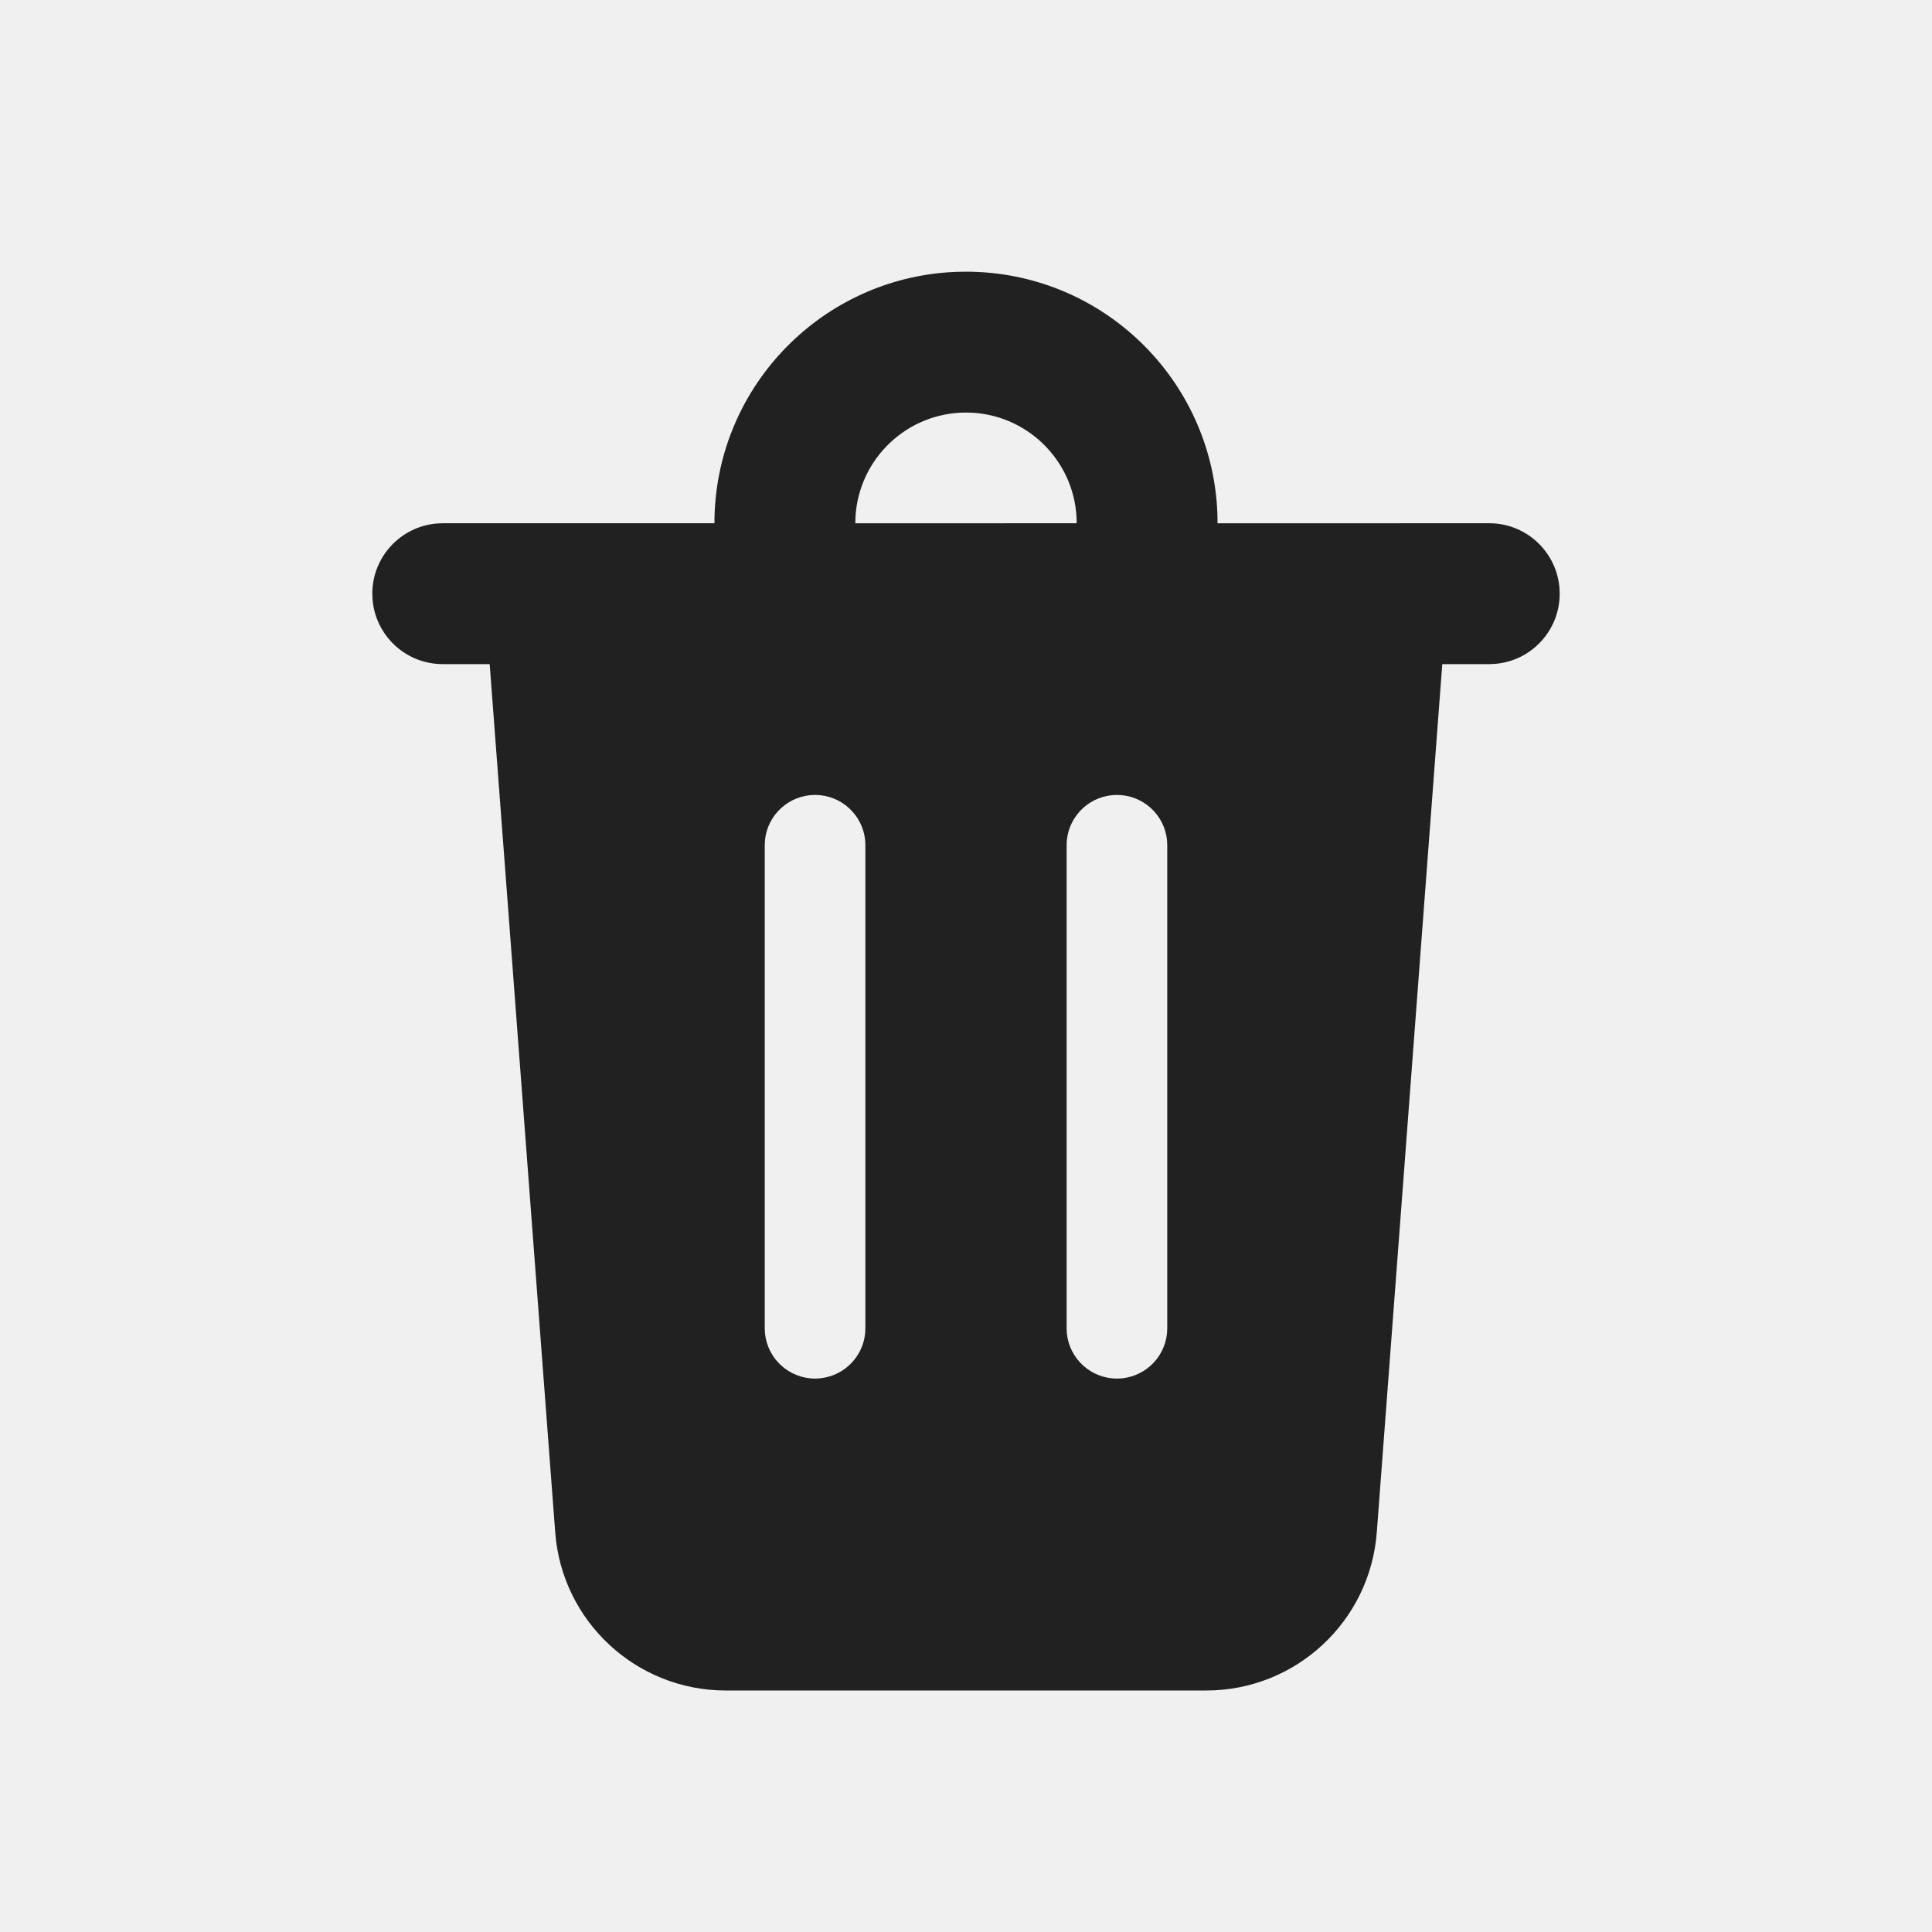
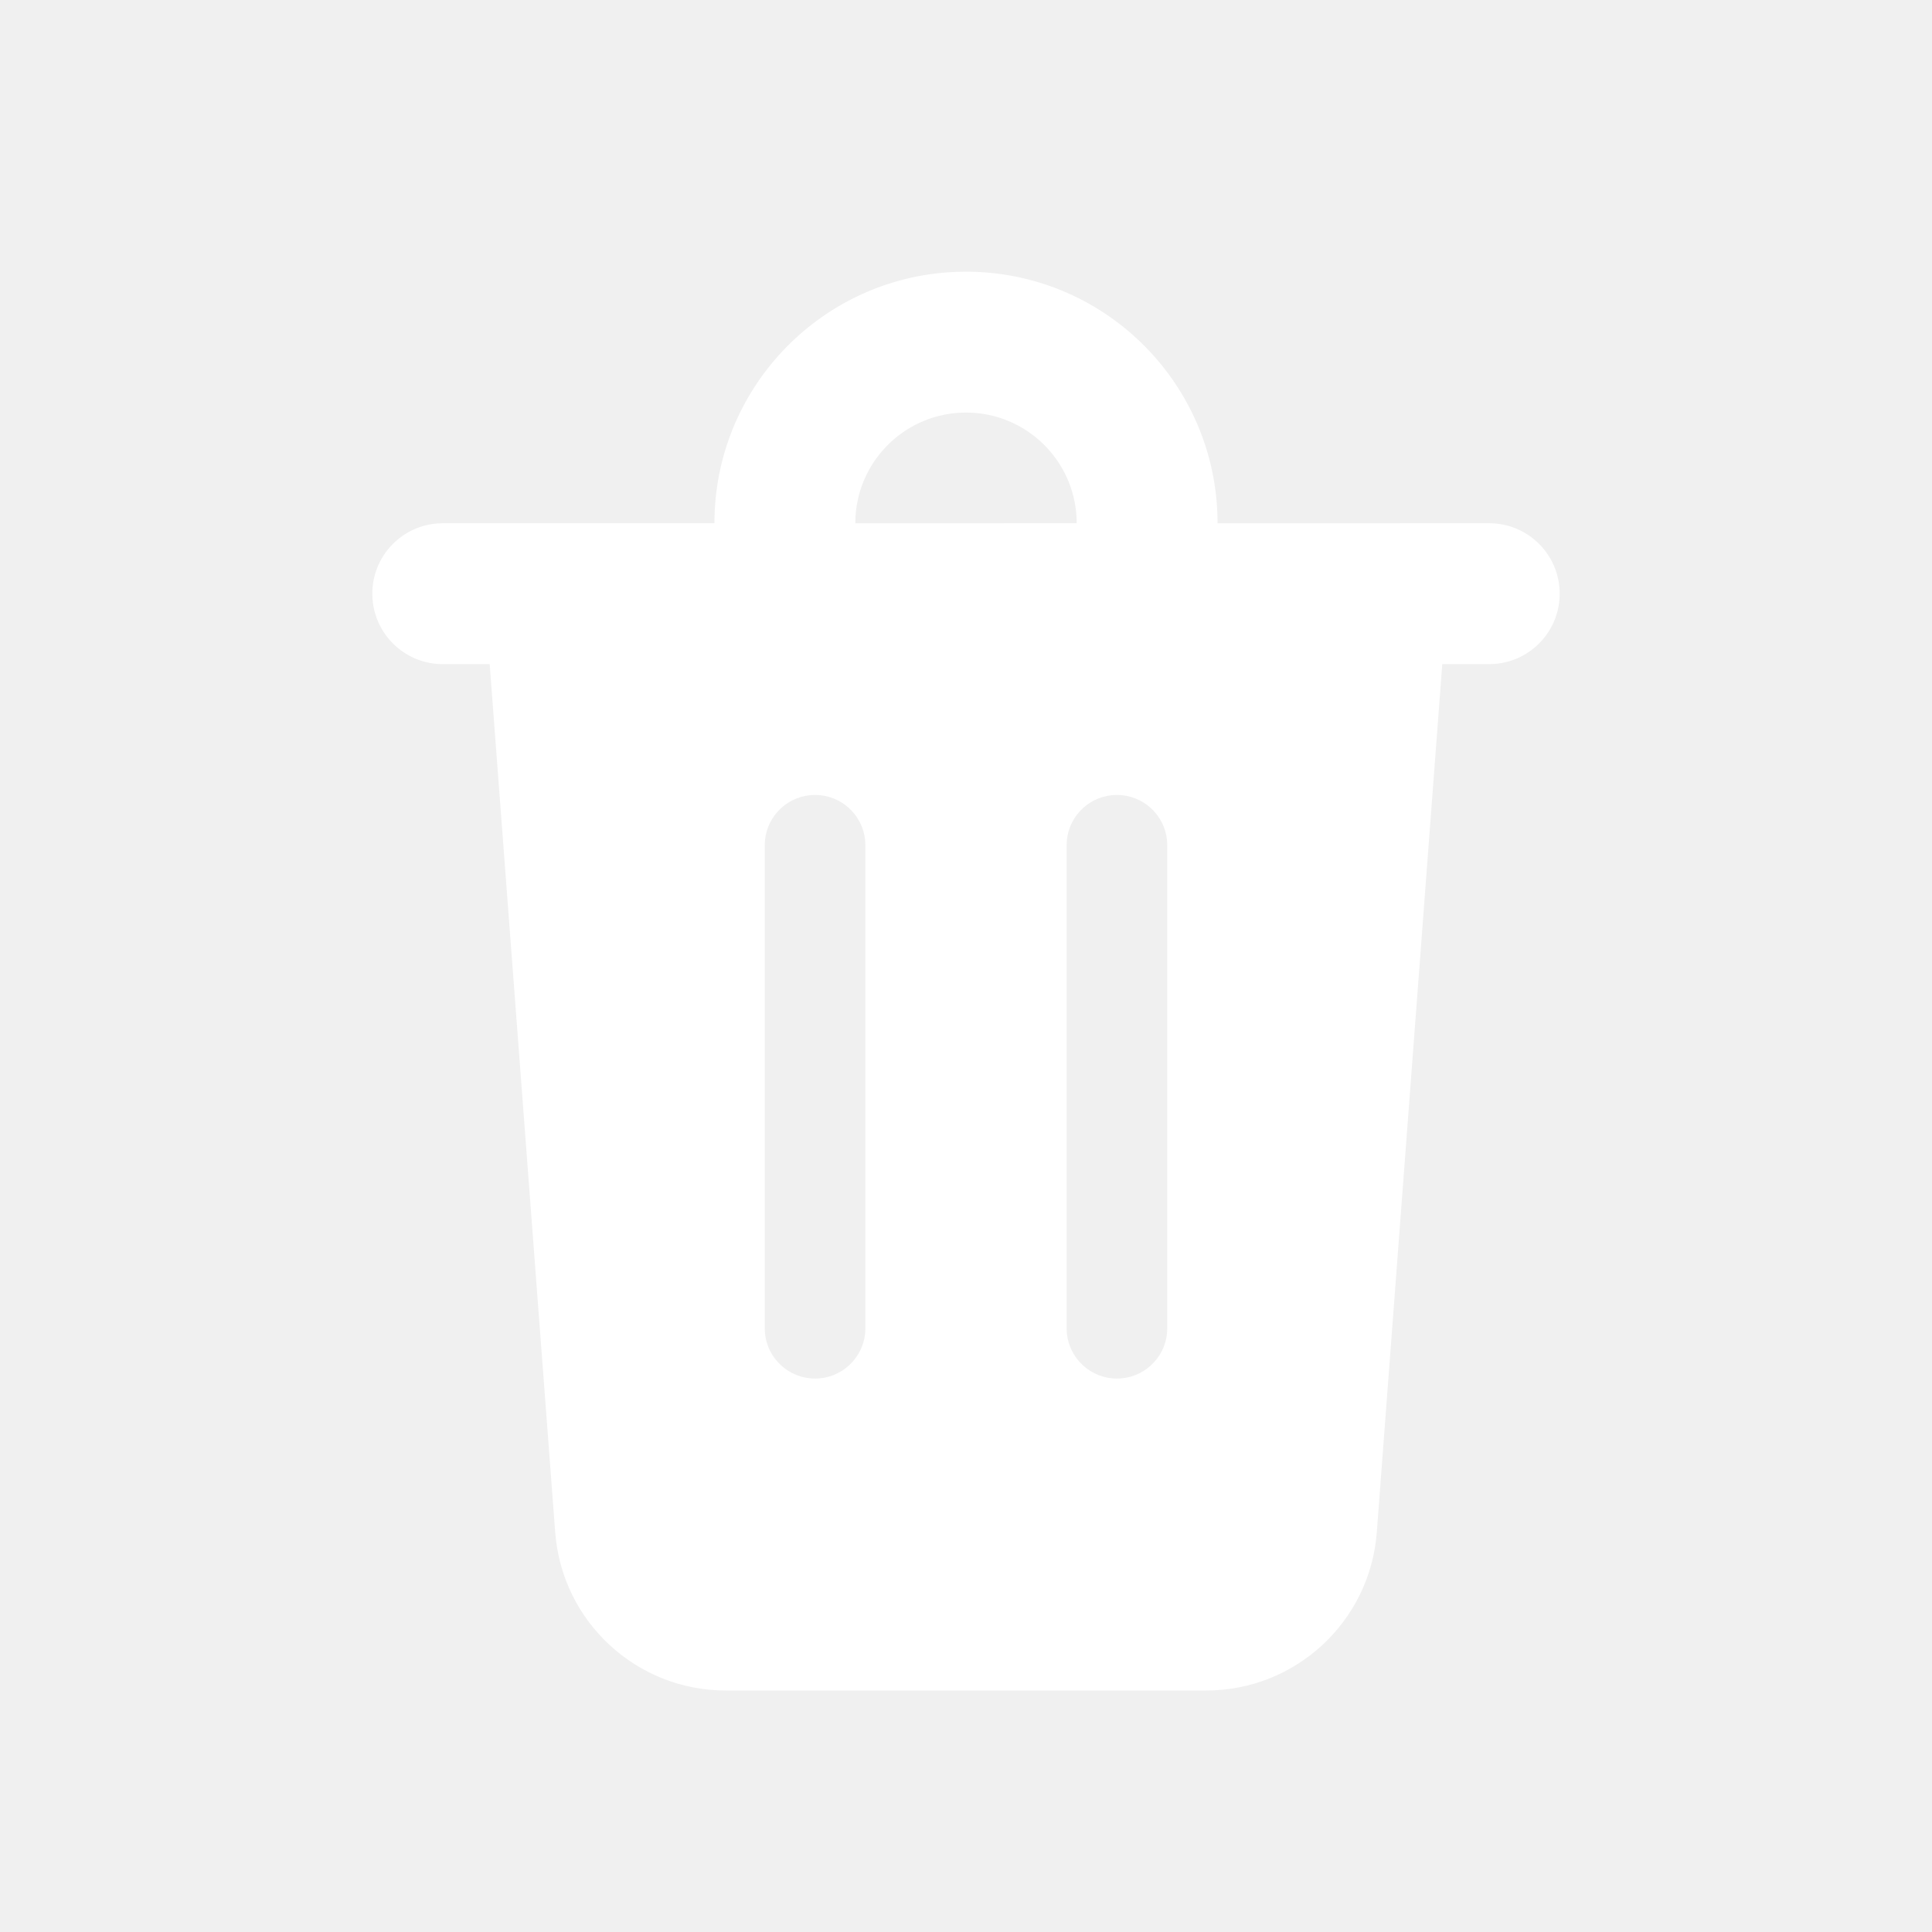
<svg xmlns="http://www.w3.org/2000/svg" width="48" height="48" viewBox="0 0 48 48" fill="none">
-   <path d="M24 6.75C27.375 6.75 30.125 9.425 30.246 12.771L30.25 13.001L37 13C37.967 13 38.75 13.784 38.75 14.75C38.75 15.668 38.043 16.421 37.144 16.494L37 16.5H35.833L34.206 38.07C34.038 40.287 32.191 42 29.968 42H18.032C15.809 42 13.961 40.287 13.794 38.07L12.166 16.5H11C10.082 16.5 9.329 15.793 9.256 14.893L9.25 14.75C9.25 13.832 9.957 13.079 10.857 13.006L11 13H17.75C17.75 9.702 20.305 7 23.544 6.766L23.771 6.754L24 6.75ZM27.75 19.75C27.103 19.75 26.57 20.242 26.506 20.872L26.5 21V33L26.506 33.128C26.57 33.758 27.103 34.25 27.75 34.25C28.397 34.25 28.93 33.758 28.994 33.128L29 33V21L28.994 20.872C28.93 20.242 28.397 19.75 27.75 19.75ZM20.25 19.75C19.603 19.75 19.07 20.242 19.006 20.872L19 21V33L19.006 33.128C19.07 33.758 19.603 34.25 20.25 34.25C20.897 34.25 21.43 33.758 21.494 33.128L21.5 33V21L21.494 20.872C21.43 20.242 20.897 19.75 20.25 19.75ZM24.168 10.255L24 10.25C22.538 10.25 21.342 11.392 21.255 12.832L21.25 13.001L26.75 13C26.75 11.537 25.608 10.342 24.168 10.255Z" fill="#212121" />
+   <path d="M24 6.75C27.375 6.75 30.125 9.425 30.246 12.771L30.25 13.001L37 13C37.967 13 38.75 13.784 38.75 14.75C38.75 15.668 38.043 16.421 37.144 16.494L37 16.5H35.833L34.206 38.07C34.038 40.287 32.191 42 29.968 42H18.032C15.809 42 13.961 40.287 13.794 38.07L12.166 16.5H11C10.082 16.5 9.329 15.793 9.256 14.893L9.25 14.75C9.25 13.832 9.957 13.079 10.857 13.006L11 13H17.75C17.75 9.702 20.305 7 23.544 6.766L23.771 6.754L24 6.75ZM27.75 19.75C27.103 19.75 26.57 20.242 26.506 20.872L26.5 21V33L26.506 33.128C26.57 33.758 27.103 34.25 27.75 34.25C28.397 34.25 28.93 33.758 28.994 33.128L29 33V21L28.994 20.872C28.93 20.242 28.397 19.75 27.75 19.75ZM20.25 19.75C19.603 19.75 19.07 20.242 19.006 20.872L19 21V33L19.006 33.128C19.07 33.758 19.603 34.25 20.25 34.25C20.897 34.25 21.43 33.758 21.494 33.128L21.5 33V21L21.494 20.872C21.43 20.242 20.897 19.75 20.25 19.75ZM24.168 10.255L24 10.25C22.538 10.25 21.342 11.392 21.255 12.832L21.25 13.001L26.75 13C26.75 11.537 25.608 10.342 24.168 10.255Z" fill="white" />
</svg>
